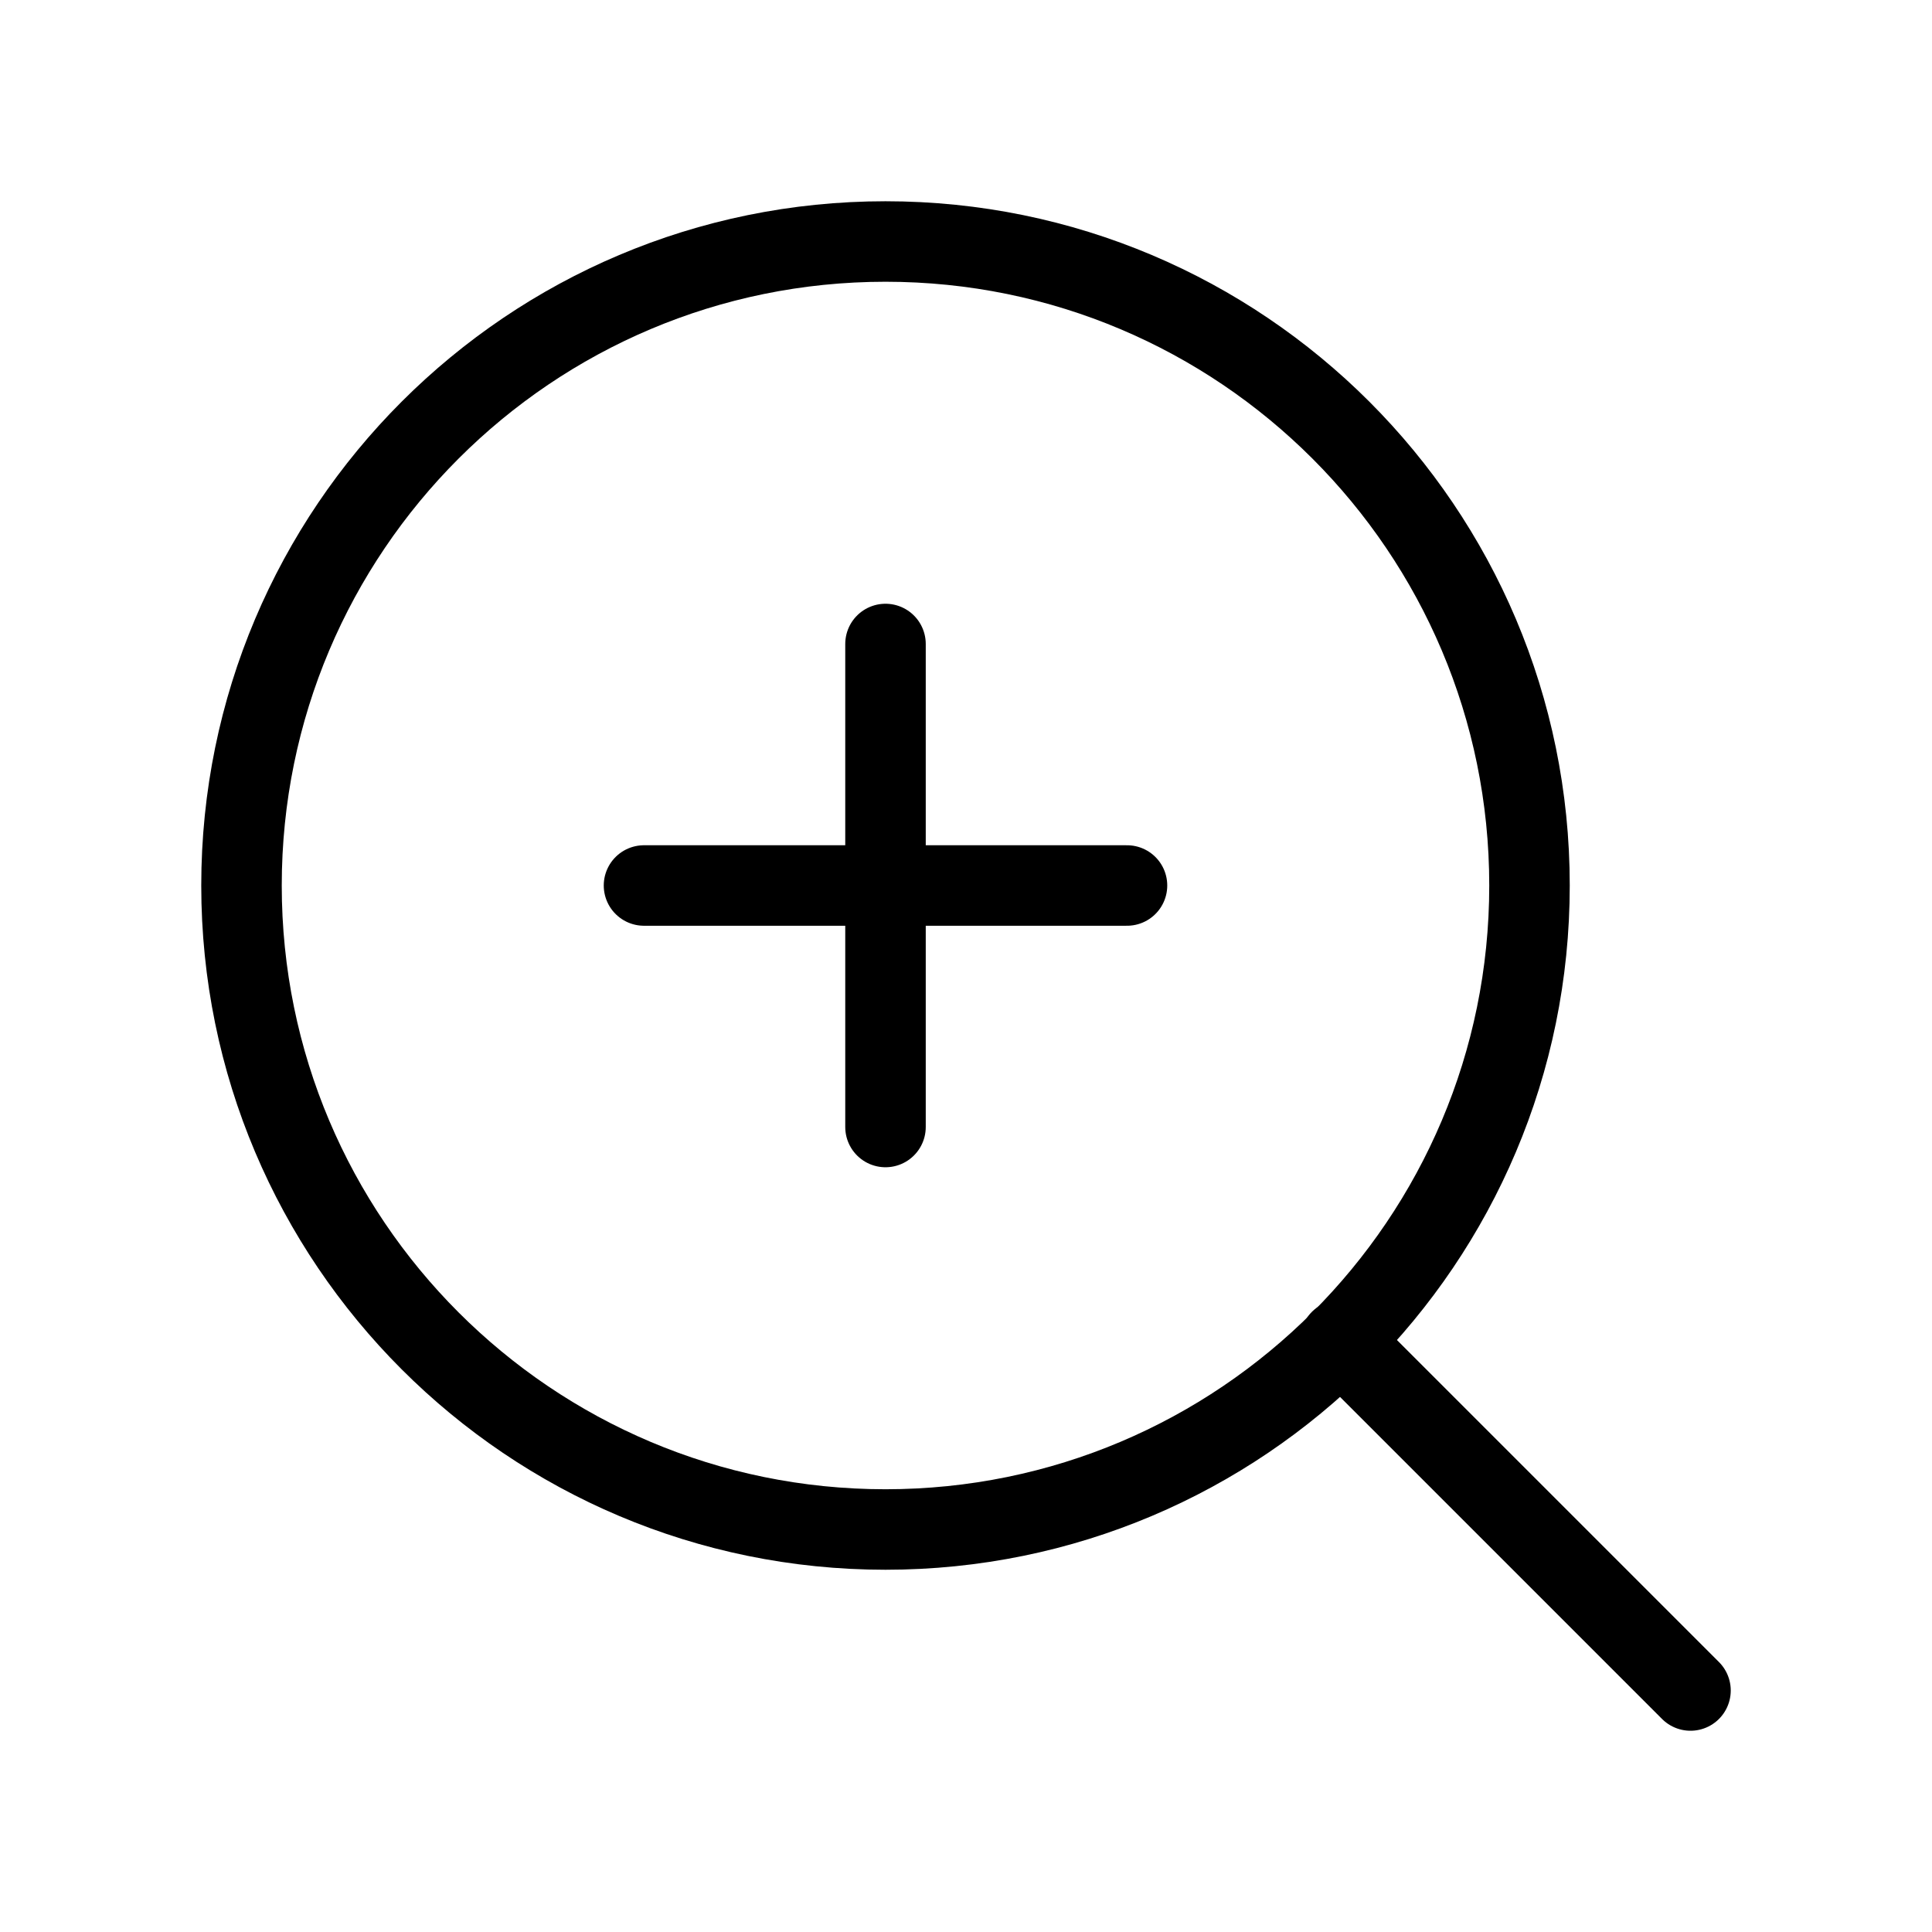
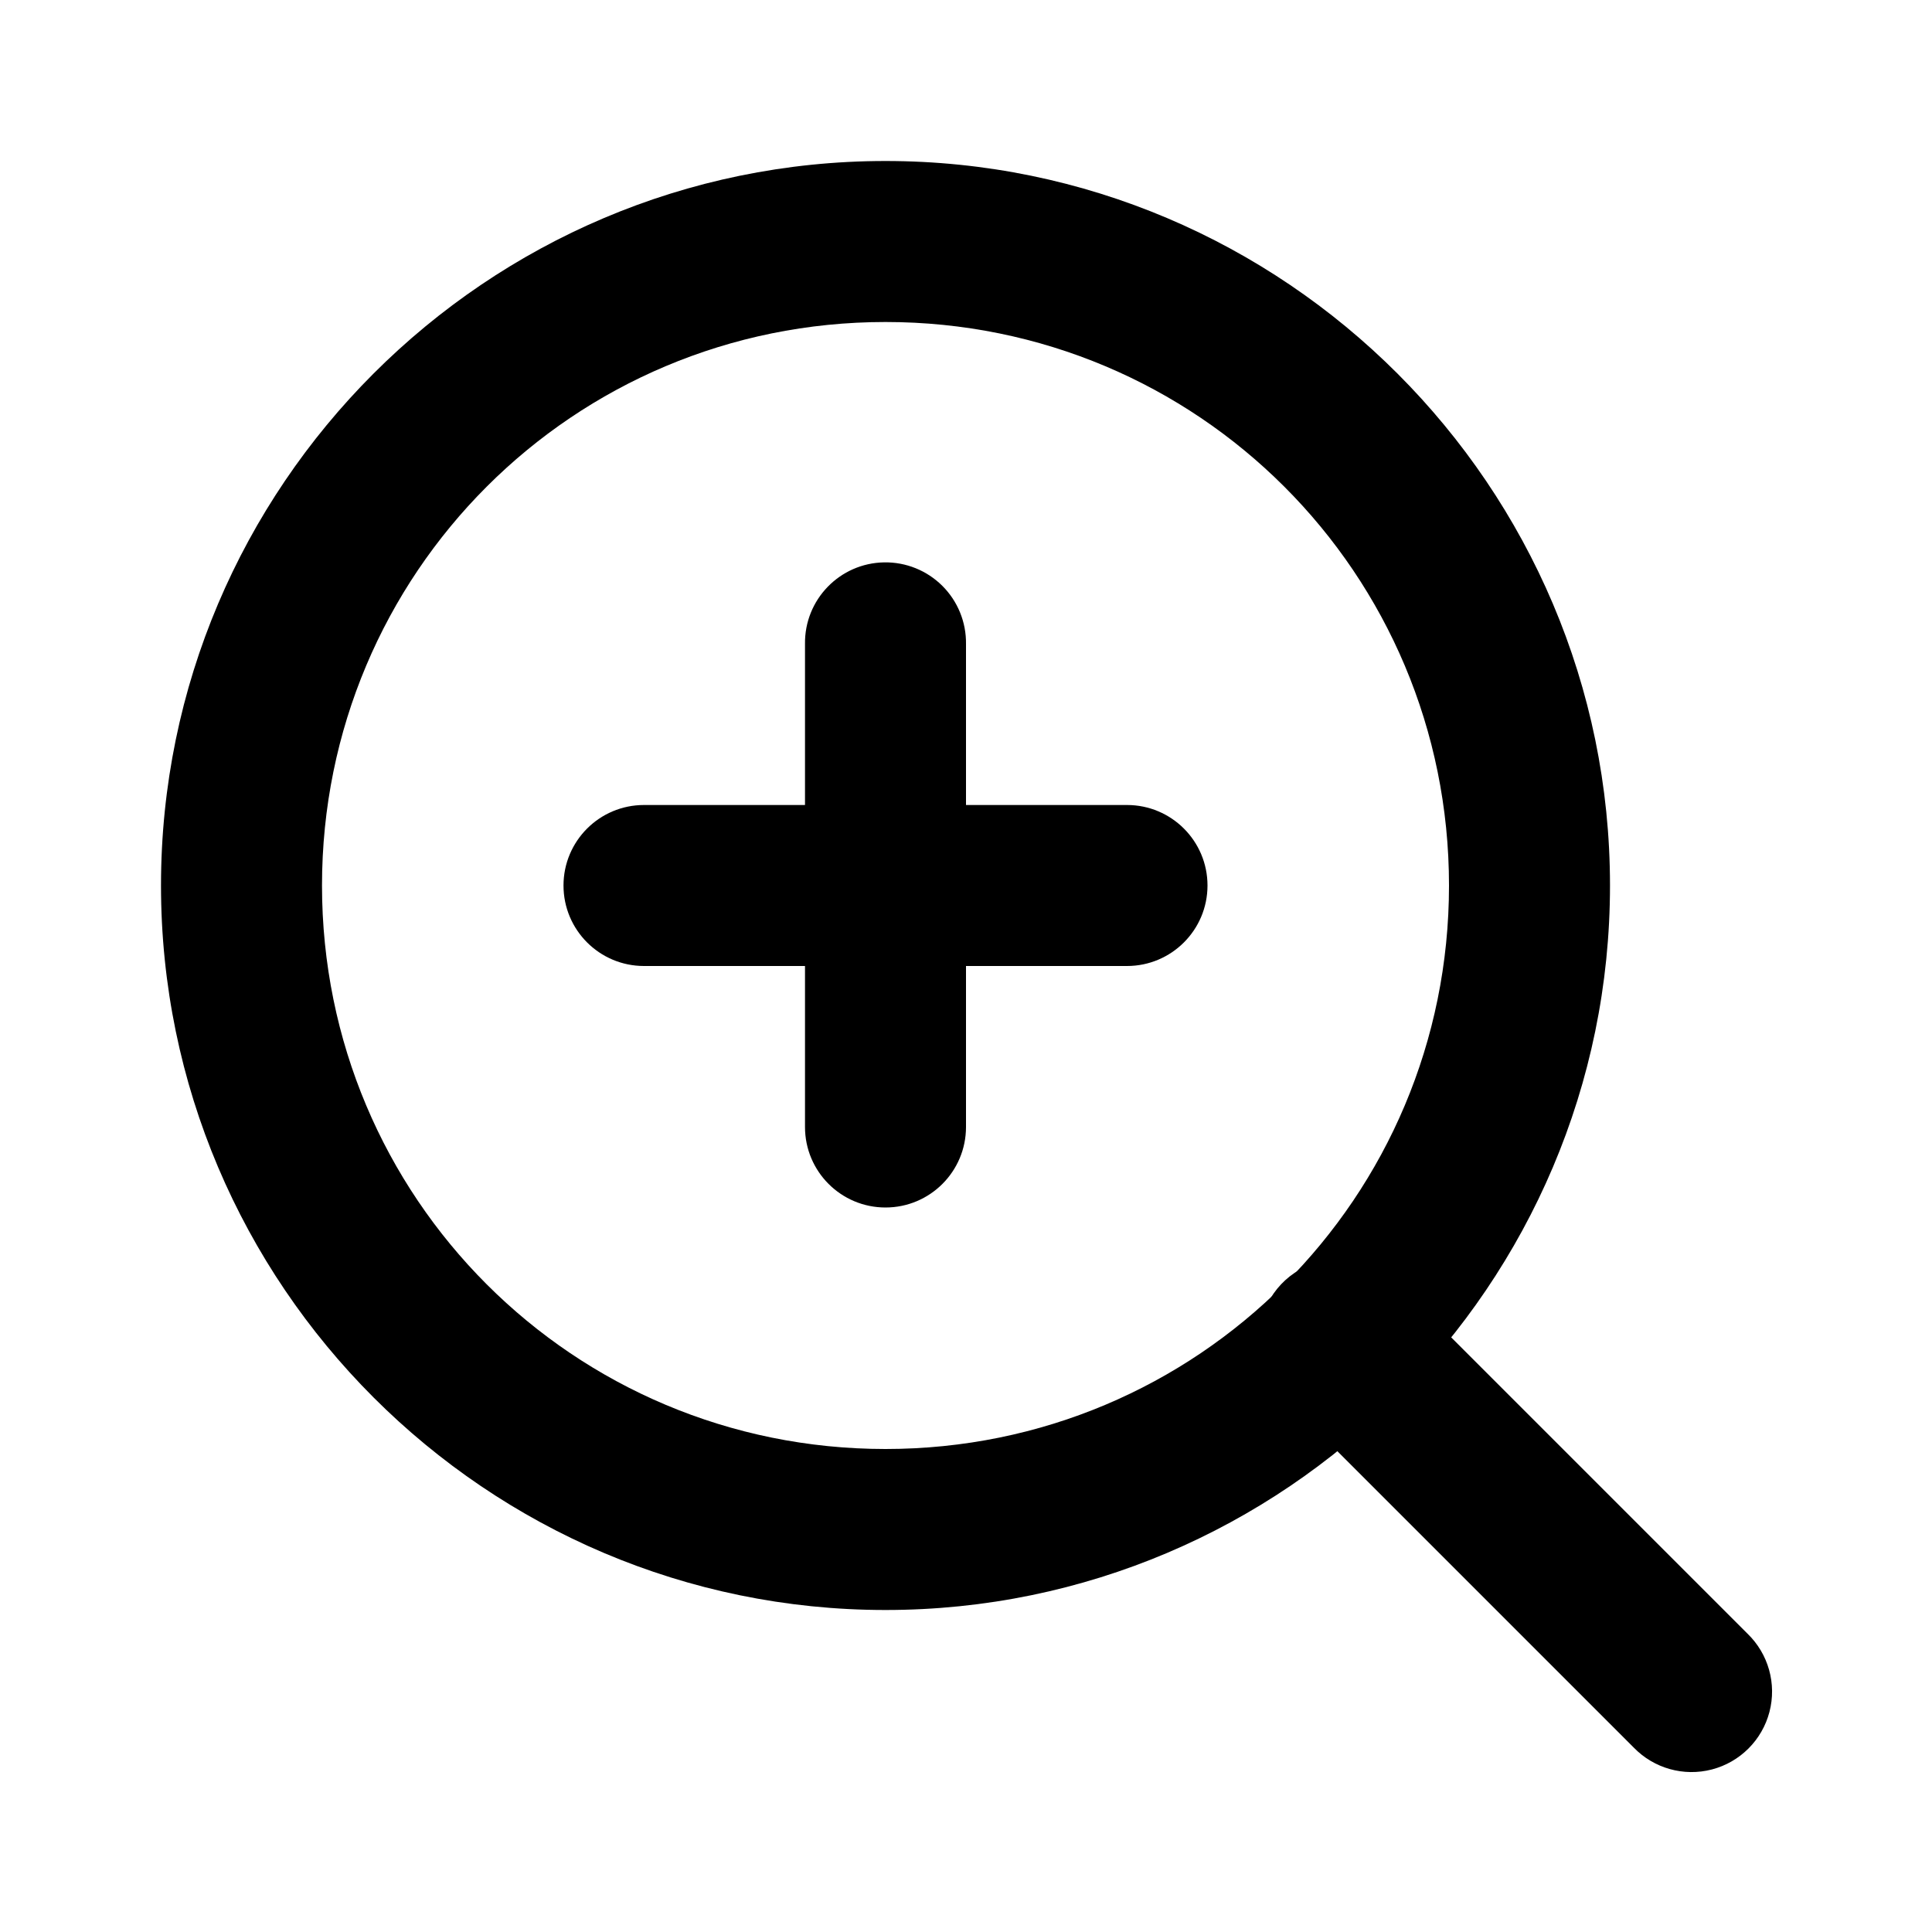
- <svg xmlns="http://www.w3.org/2000/svg" width="24" height="24" viewBox="0 0 24 24" fill="none" stroke="#000" stroke-width="1" stroke-linecap="round" stroke-linejoin="round">
-   <circle cx="11" cy="11" r="8" />
-   <line x1="21" y1="21" x2="16.65" y2="16.65" />
-   <line x1="11" y1="8" x2="11" y2="14" />
-   <line x1="8" y1="11" x2="14" y2="11" />
+ <svg xmlns="http://www.w3.org/2000/svg" width="24" height="24" viewBox="0 0 24 24" fill="none" stroke="#000" stroke-width="2" stroke-linecap="round" stroke-linejoin="round" version="1.1" id="svg10">
+   <defs id="defs14" />
+   <path style="color:#000000;font-style:normal;font-variant:normal;font-weight:normal;font-stretch:normal;font-size:medium;line-height:normal;font-family:sans-serif;font-variant-ligatures:normal;font-variant-position:normal;font-variant-caps:normal;font-variant-numeric:normal;font-variant-alternates:normal;font-feature-settings:normal;text-indent:0;text-align:start;text-decoration:none;text-decoration-line:none;text-decoration-style:solid;text-decoration-color:#000000;letter-spacing:normal;word-spacing:normal;text-transform:none;writing-mode:lr-tb;direction:ltr;text-orientation:mixed;dominant-baseline:auto;baseline-shift:baseline;text-anchor:start;white-space:normal;shape-padding:0;clip-rule:nonzero;display:inline;overflow:visible;visibility:visible;opacity:1;isolation:auto;mix-blend-mode:normal;color-interpolation:sRGB;color-interpolation-filters:linearRGB;solid-color:#000000;solid-opacity:1;vector-effect:none;fill:#000000;fill-opacity:1;fill-rule:nonzero;stroke:none;stroke-width:2;stroke-linecap:butt;stroke-linejoin:miter;stroke-miterlimit:4;stroke-dasharray:none;stroke-dashoffset:0;stroke-opacity:1;color-rendering:auto;image-rendering:auto;shape-rendering:auto;text-rendering:auto;enable-background:accumulate" d="m 11,2 c -4.959,0 -9,4.041 -9,9 0,4.959 4.041,9 9,9 4.959,0 9,-4.041 9,-9 0,-4.959 -4.041,-9 -9,-9 z m 0,2 c 3.878,0 7,3.122 7,7 0,3.878 -3.122,7 -7,7 C 7.122,18 4,14.878 4,11 4,7.122 7.122,4 11,4 Z" id="circle2" />
+   <path style="color:#000000;font-style:normal;font-variant:normal;font-weight:normal;font-stretch:normal;font-size:medium;line-height:normal;font-family:sans-serif;font-variant-ligatures:normal;font-variant-position:normal;font-variant-caps:normal;font-variant-numeric:normal;font-variant-alternates:normal;font-feature-settings:normal;text-indent:0;text-align:start;text-decoration:none;text-decoration-line:none;text-decoration-style:solid;text-decoration-color:#000000;letter-spacing:normal;word-spacing:normal;text-transform:none;writing-mode:lr-tb;direction:ltr;text-orientation:mixed;dominant-baseline:auto;baseline-shift:baseline;text-anchor:start;white-space:normal;shape-padding:0;clip-rule:nonzero;display:inline;overflow:visible;visibility:visible;opacity:1;isolation:auto;mix-blend-mode:normal;color-interpolation:sRGB;color-interpolation-filters:linearRGB;solid-color:#000000;solid-opacity:1;vector-effect:none;fill:#000000;fill-opacity:1;fill-rule:nonzero;stroke:none;stroke-width:2;stroke-linecap:butt;stroke-linejoin:miter;stroke-miterlimit:4;stroke-dasharray:none;stroke-dashoffset:0;stroke-opacity:1;color-rendering:auto;image-rendering:auto;shape-rendering:auto;text-rendering:auto;enable-background:accumulate" d="m 16.639,15.641 a 1,1 0 0 0 -0.695,1.717 l 4.35,4.35 a 1,1 0 1 0 1.414,-1.414 l -4.35,-4.35 a 1,1 0 0 0 -0.719,-0.303 z" id="line4" />
+   <path style="color:#000000;font-style:normal;font-variant:normal;font-weight:normal;font-stretch:normal;font-size:medium;line-height:normal;font-family:sans-serif;font-variant-ligatures:normal;font-variant-position:normal;font-variant-caps:normal;font-variant-numeric:normal;font-variant-alternates:normal;font-feature-settings:normal;text-indent:0;text-align:start;text-decoration:none;text-decoration-line:none;text-decoration-style:solid;text-decoration-color:#000000;letter-spacing:normal;word-spacing:normal;text-transform:none;writing-mode:lr-tb;direction:ltr;text-orientation:mixed;dominant-baseline:auto;baseline-shift:baseline;text-anchor:start;white-space:normal;shape-padding:0;clip-rule:nonzero;display:inline;overflow:visible;visibility:visible;opacity:1;isolation:auto;mix-blend-mode:normal;color-interpolation:sRGB;color-interpolation-filters:linearRGB;solid-color:#000000;solid-opacity:1;vector-effect:none;fill:#000000;fill-opacity:1;fill-rule:nonzero;stroke:none;stroke-width:2;stroke-linecap:butt;stroke-linejoin:miter;stroke-miterlimit:4;stroke-dasharray:none;stroke-dashoffset:0;stroke-opacity:1;color-rendering:auto;image-rendering:auto;shape-rendering:auto;text-rendering:auto;enable-background:accumulate" d="M 10.984,6.986 A 1,1 0 0 0 10,8 v 6 a 1,1 0 1 0 2,0 V 8 A 1,1 0 0 0 10.984,6.986 Z" id="line6" />
+   <path style="color:#000000;font-style:normal;font-variant:normal;font-weight:normal;font-stretch:normal;font-size:medium;line-height:normal;font-family:sans-serif;font-variant-ligatures:normal;font-variant-position:normal;font-variant-caps:normal;font-variant-numeric:normal;font-variant-alternates:normal;font-feature-settings:normal;text-indent:0;text-align:start;text-decoration:none;text-decoration-line:none;text-decoration-style:solid;text-decoration-color:#000000;letter-spacing:normal;word-spacing:normal;text-transform:none;writing-mode:lr-tb;direction:ltr;text-orientation:mixed;dominant-baseline:auto;baseline-shift:baseline;text-anchor:start;white-space:normal;shape-padding:0;clip-rule:nonzero;display:inline;overflow:visible;visibility:visible;opacity:1;isolation:auto;mix-blend-mode:normal;color-interpolation:sRGB;color-interpolation-filters:linearRGB;solid-color:#000000;solid-opacity:1;vector-effect:none;fill:#000000;fill-opacity:1;fill-rule:nonzero;stroke:none;stroke-width:2;stroke-linecap:butt;stroke-linejoin:miter;stroke-miterlimit:4;stroke-dasharray:none;stroke-dashoffset:0;stroke-opacity:1;color-rendering:auto;image-rendering:auto;shape-rendering:auto;text-rendering:auto;enable-background:accumulate" d="m 8,10 a 1,1 0 1 0 0,2 h 6 a 1,1 0 1 0 0,-2 z" id="line8" />
</svg>
